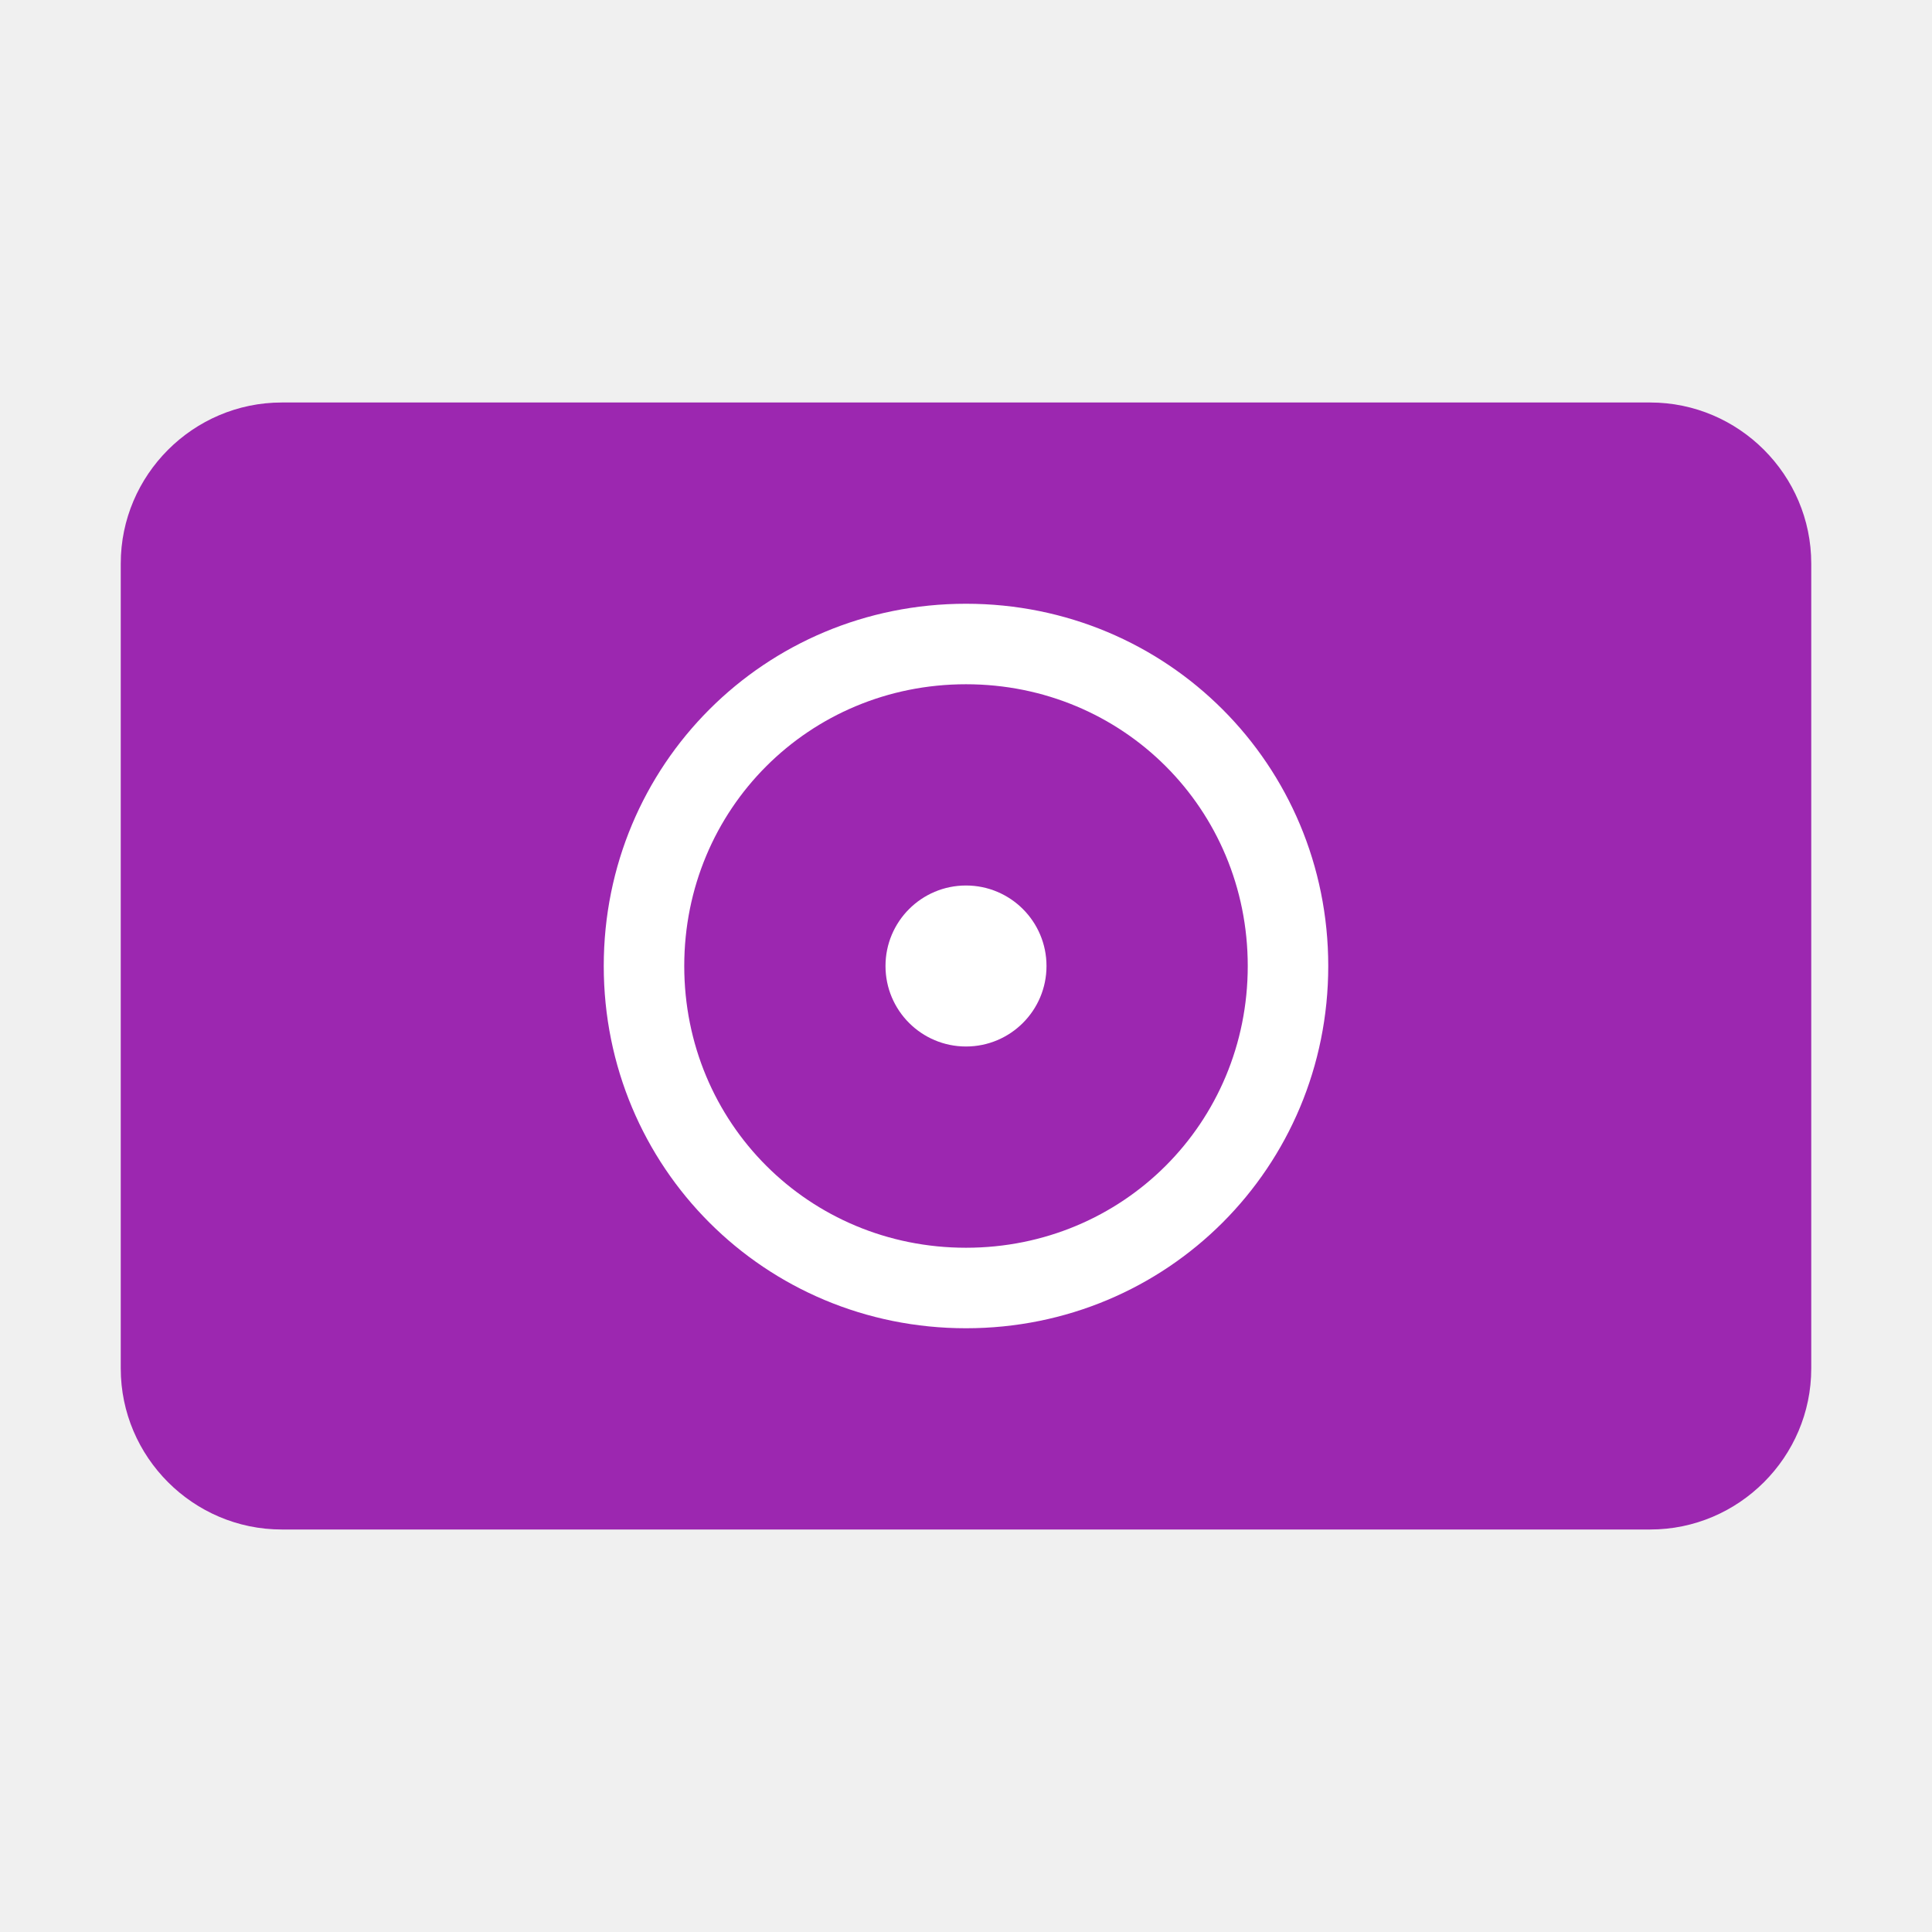
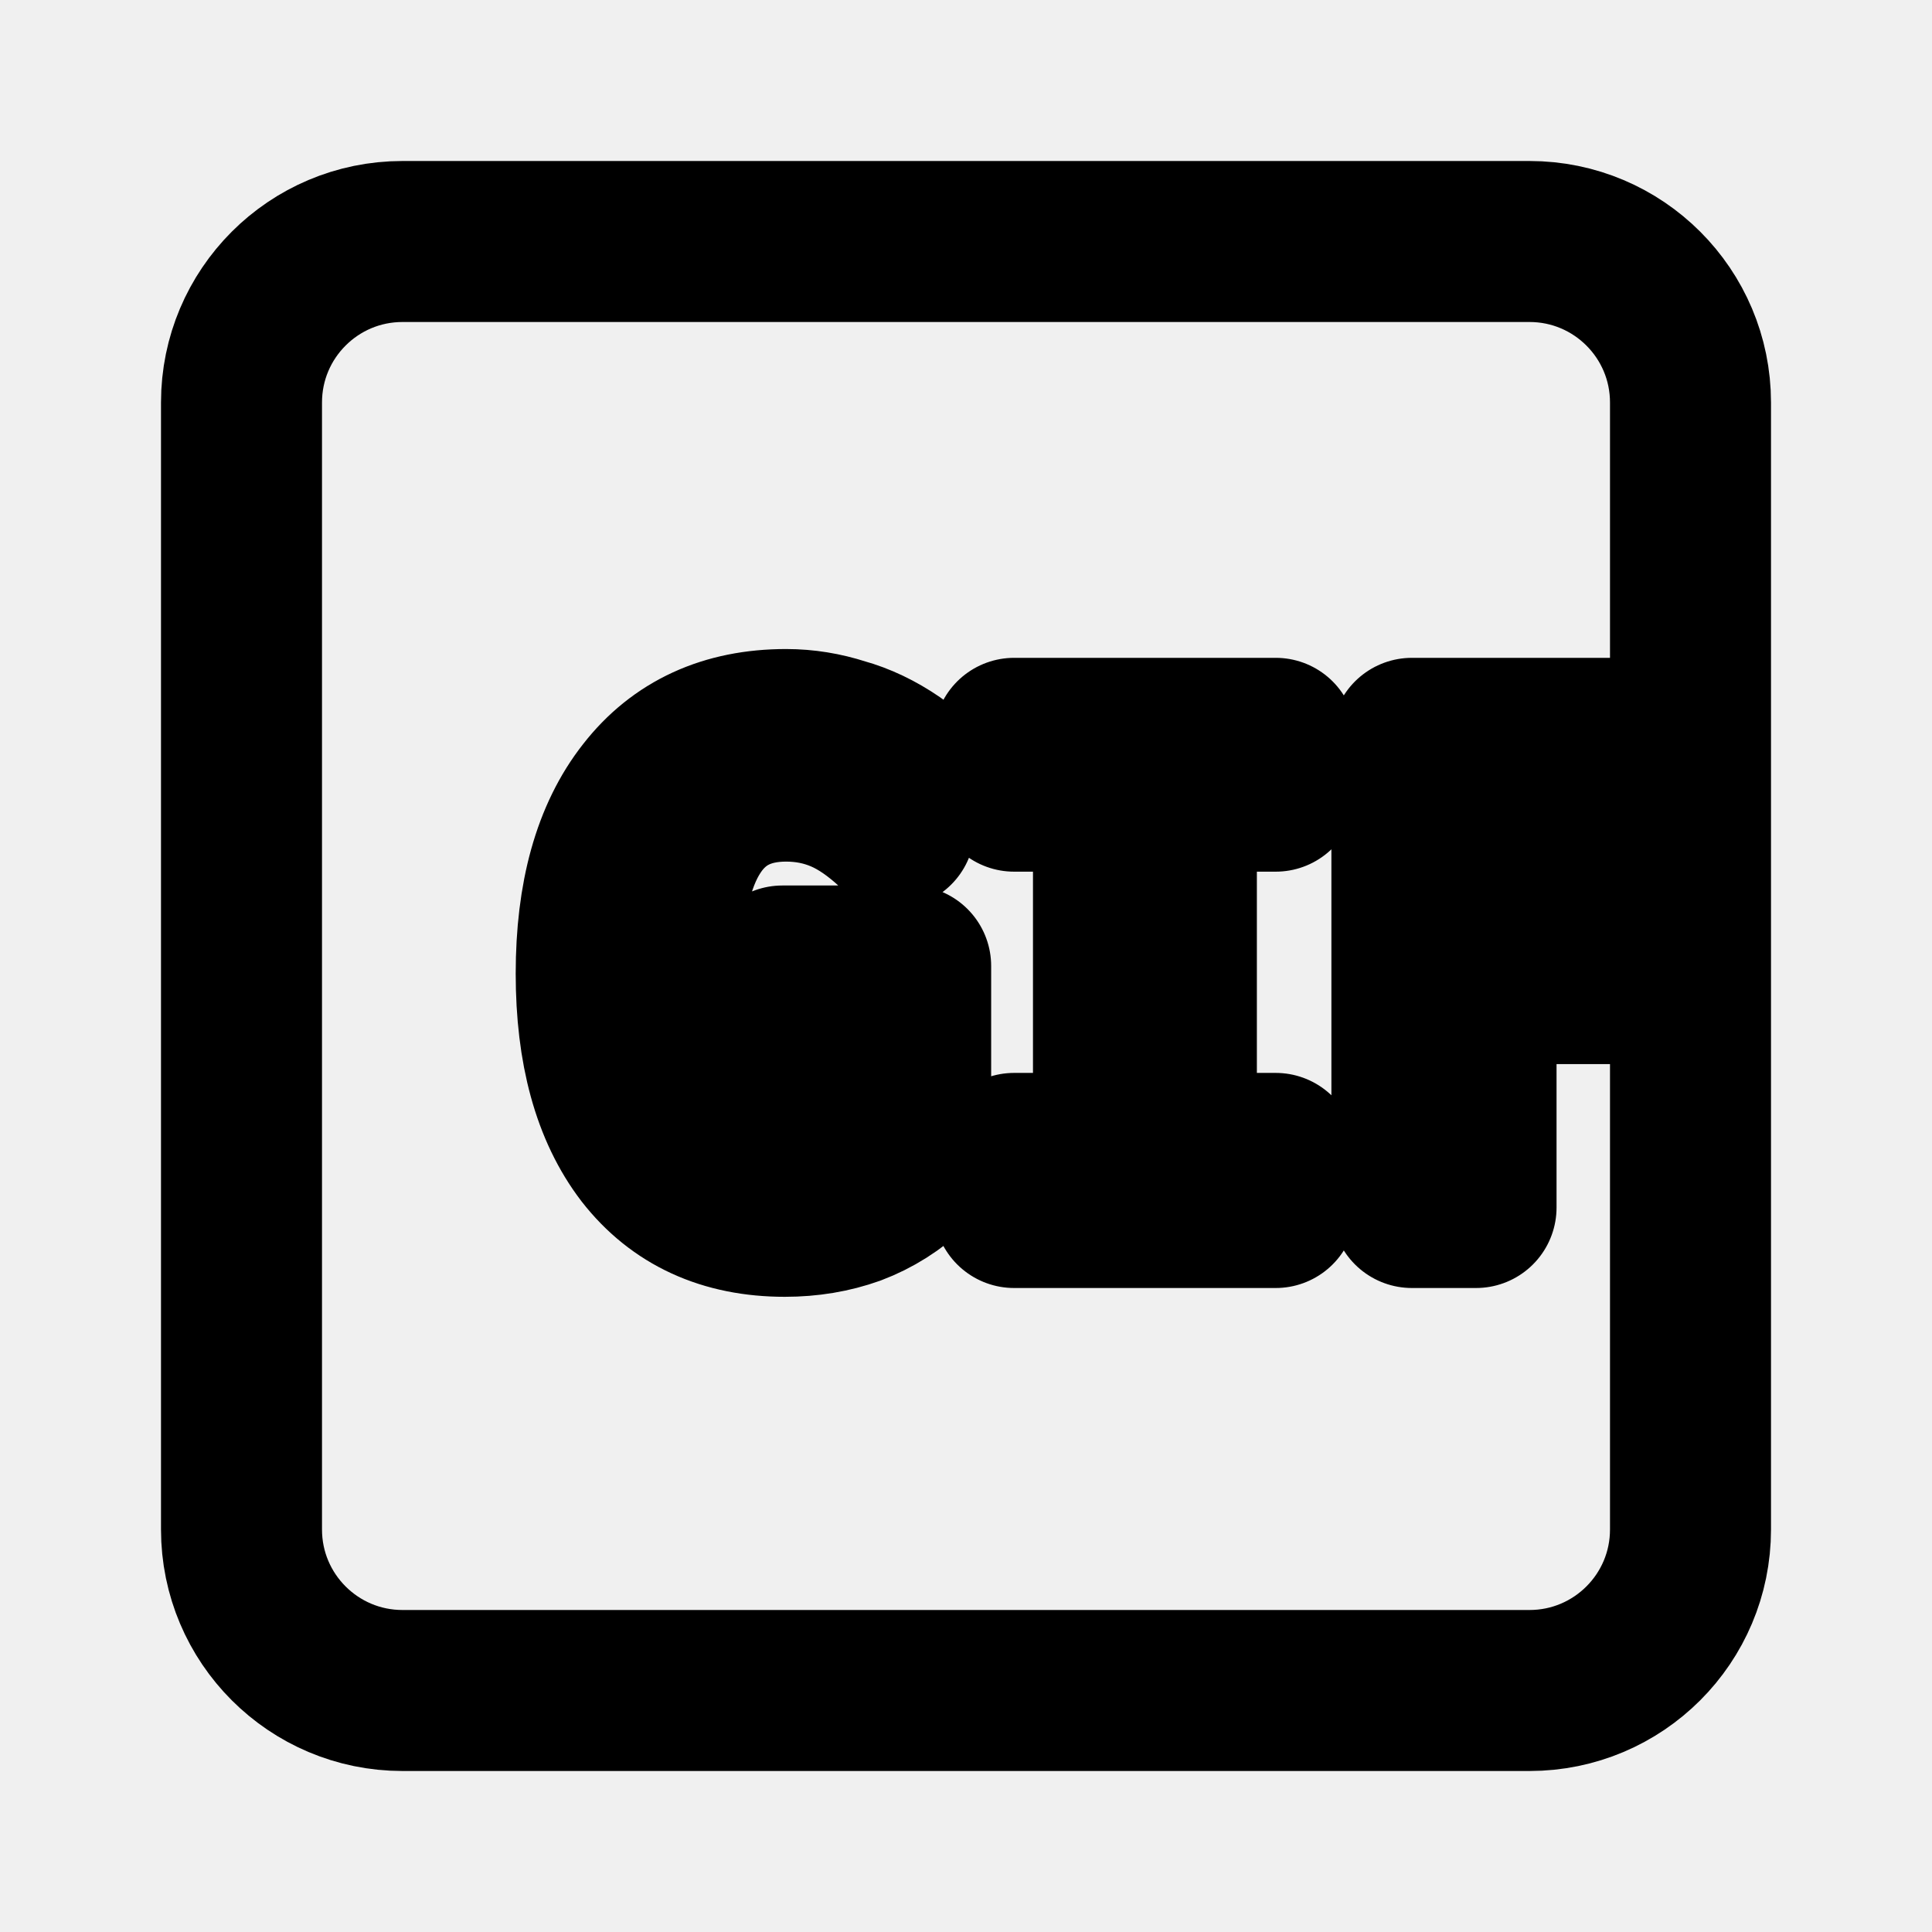
- <svg xmlns="http://www.w3.org/2000/svg" viewBox="0 0 48 48">
-   <path fill="#9C27B0" d="M41,10H7c-2.2,0-4,1.8-4,4v20c0,2.2,1.8,4,4,4h34c2.2,0,4-1.8,4-4V14C45,11.8,43.2,10,41,10z" />
-   <path fill="#FFF" d="M24,15c-5,0-9,4-9,9s4,9,9,9s9-4,9-9S29,15,24,15z M24,31c-3.9,0-7-3.1-7-7s3.1-7,7-7s7,3.1,7,7S27.9,31,24,31z" />
-   <circle fill="#FFF" cx="24" cy="24" r="2" />
+ <svg xmlns="http://www.w3.org/2000/svg" viewBox="0 0 24 24" fill="none" stroke="currentColor" stroke-width="2" stroke-linecap="round" stroke-linejoin="round">
+   <rect x="3" y="3" width="18" height="18" rx="2" />
+   <text x="7" y="15" font-family="monospace" font-size="8" fill="currentColor">GIF</text>
</svg>
